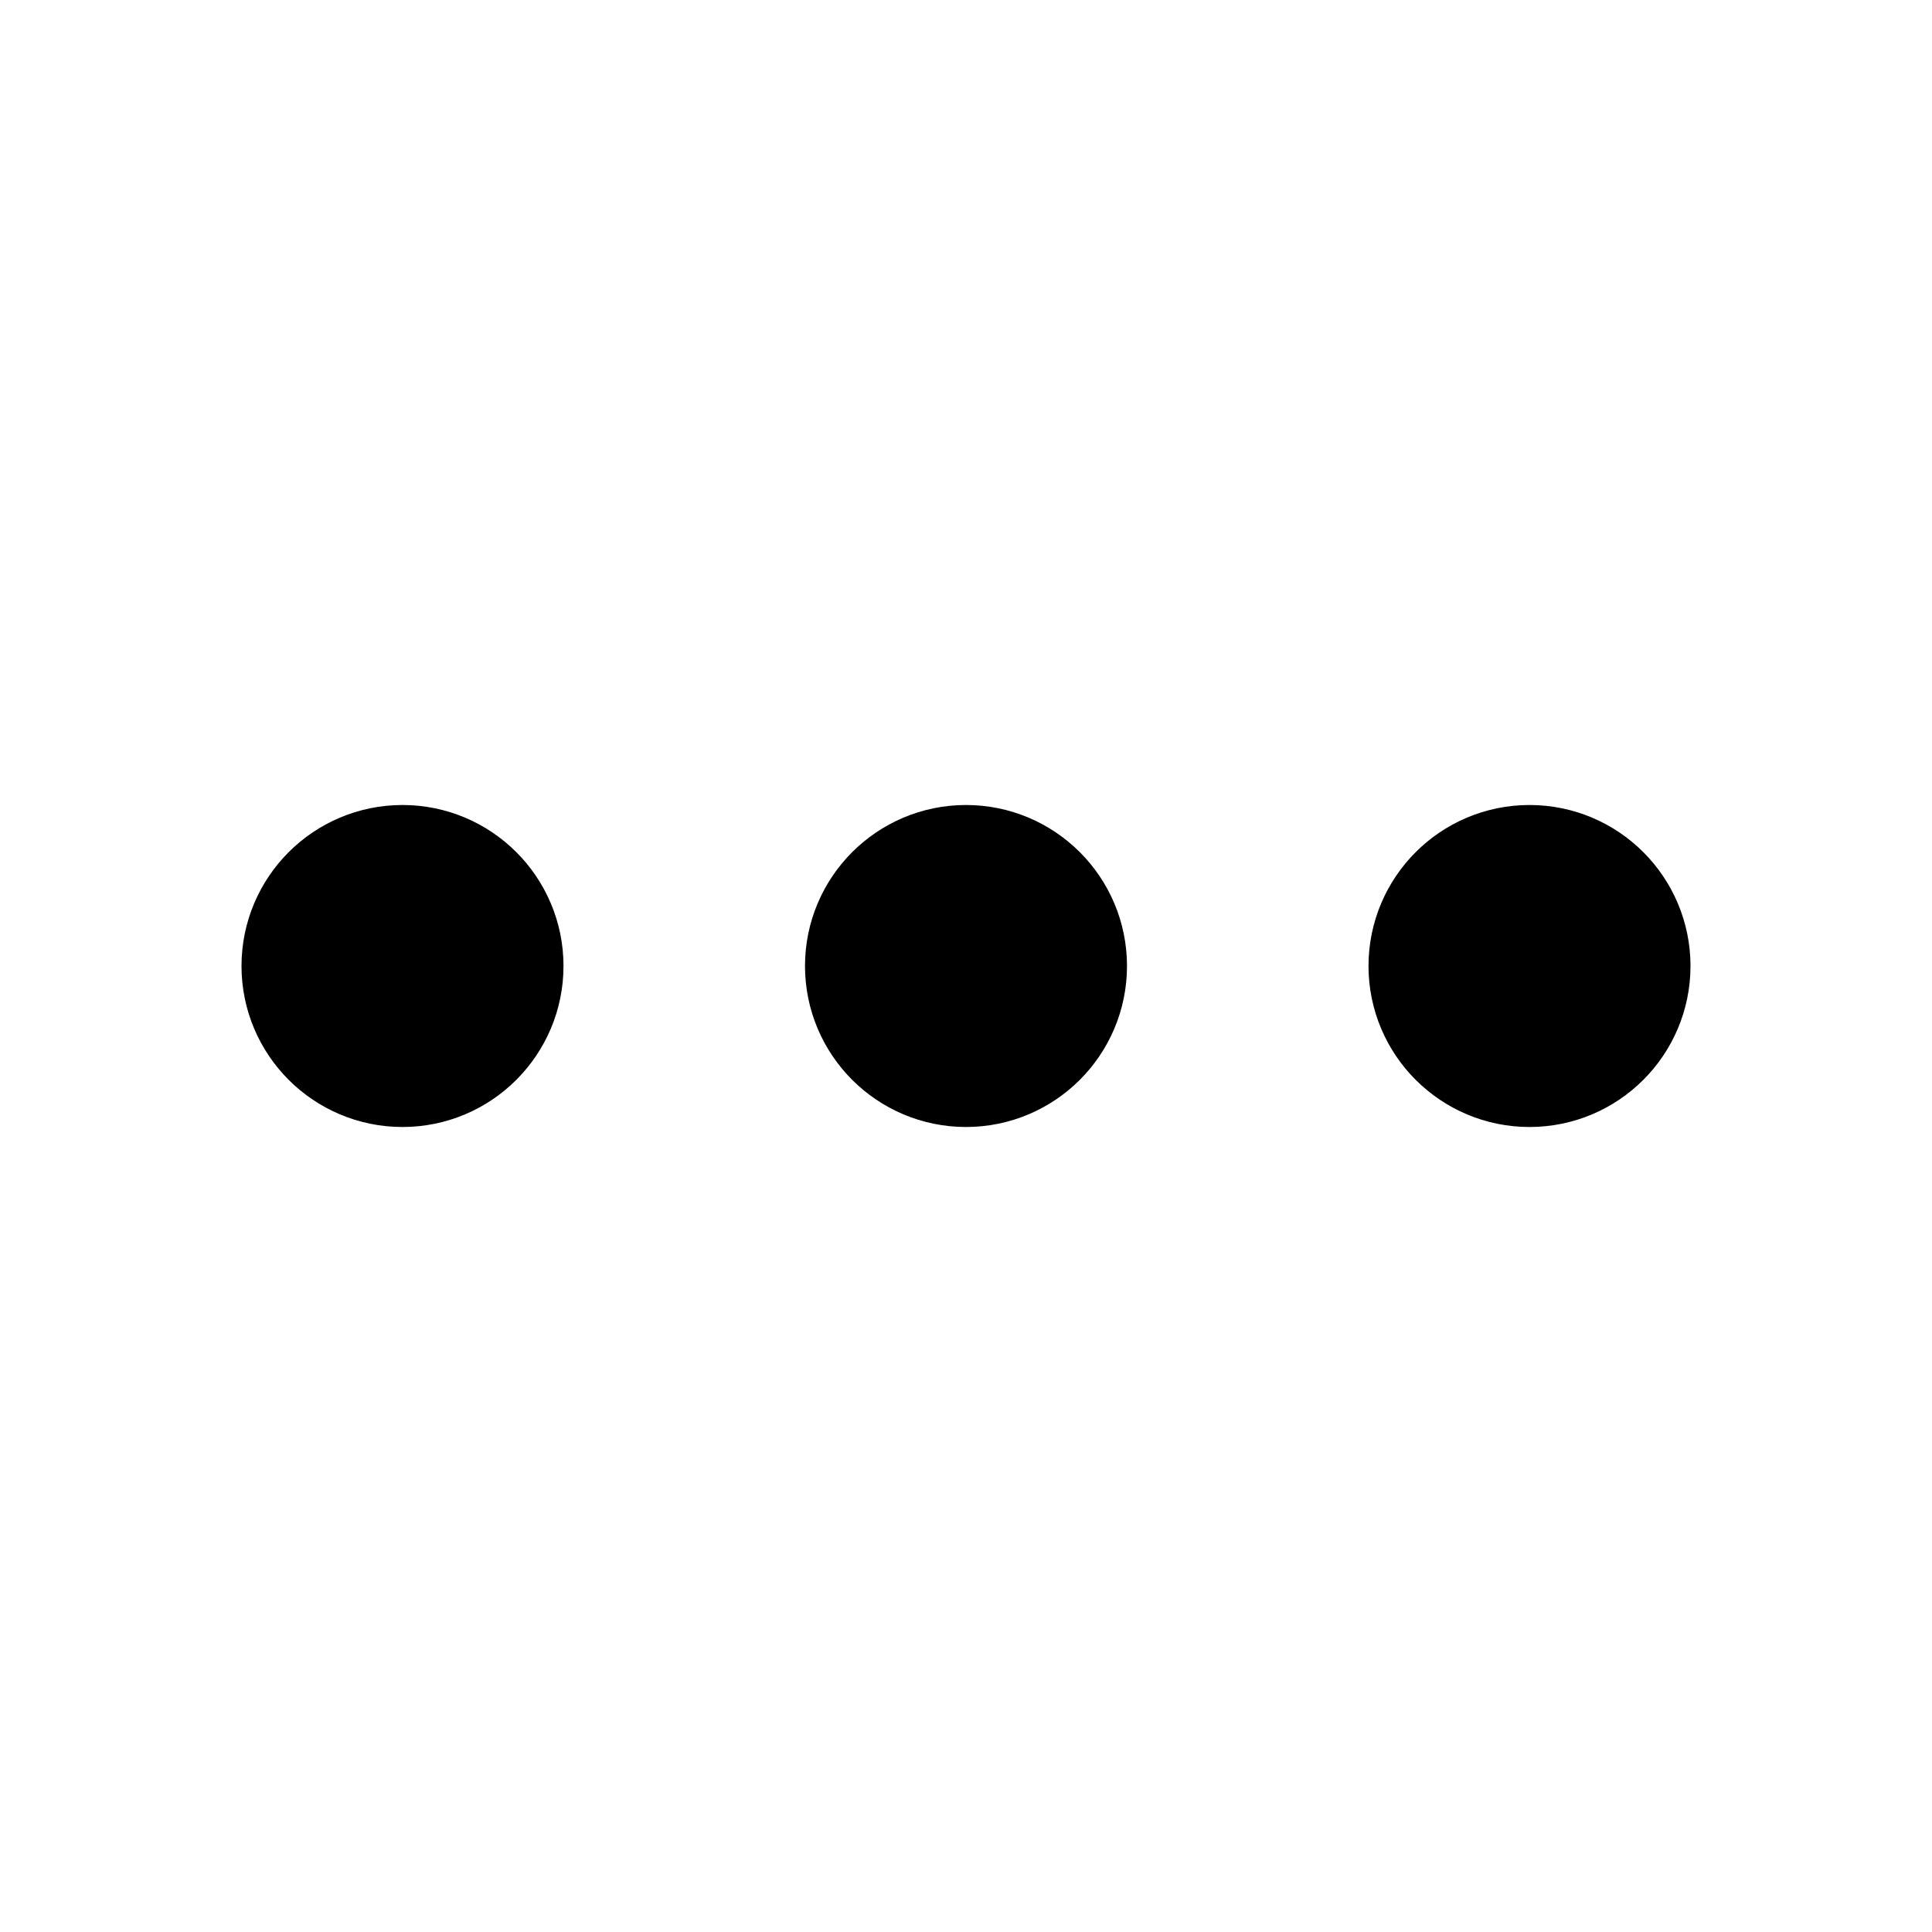
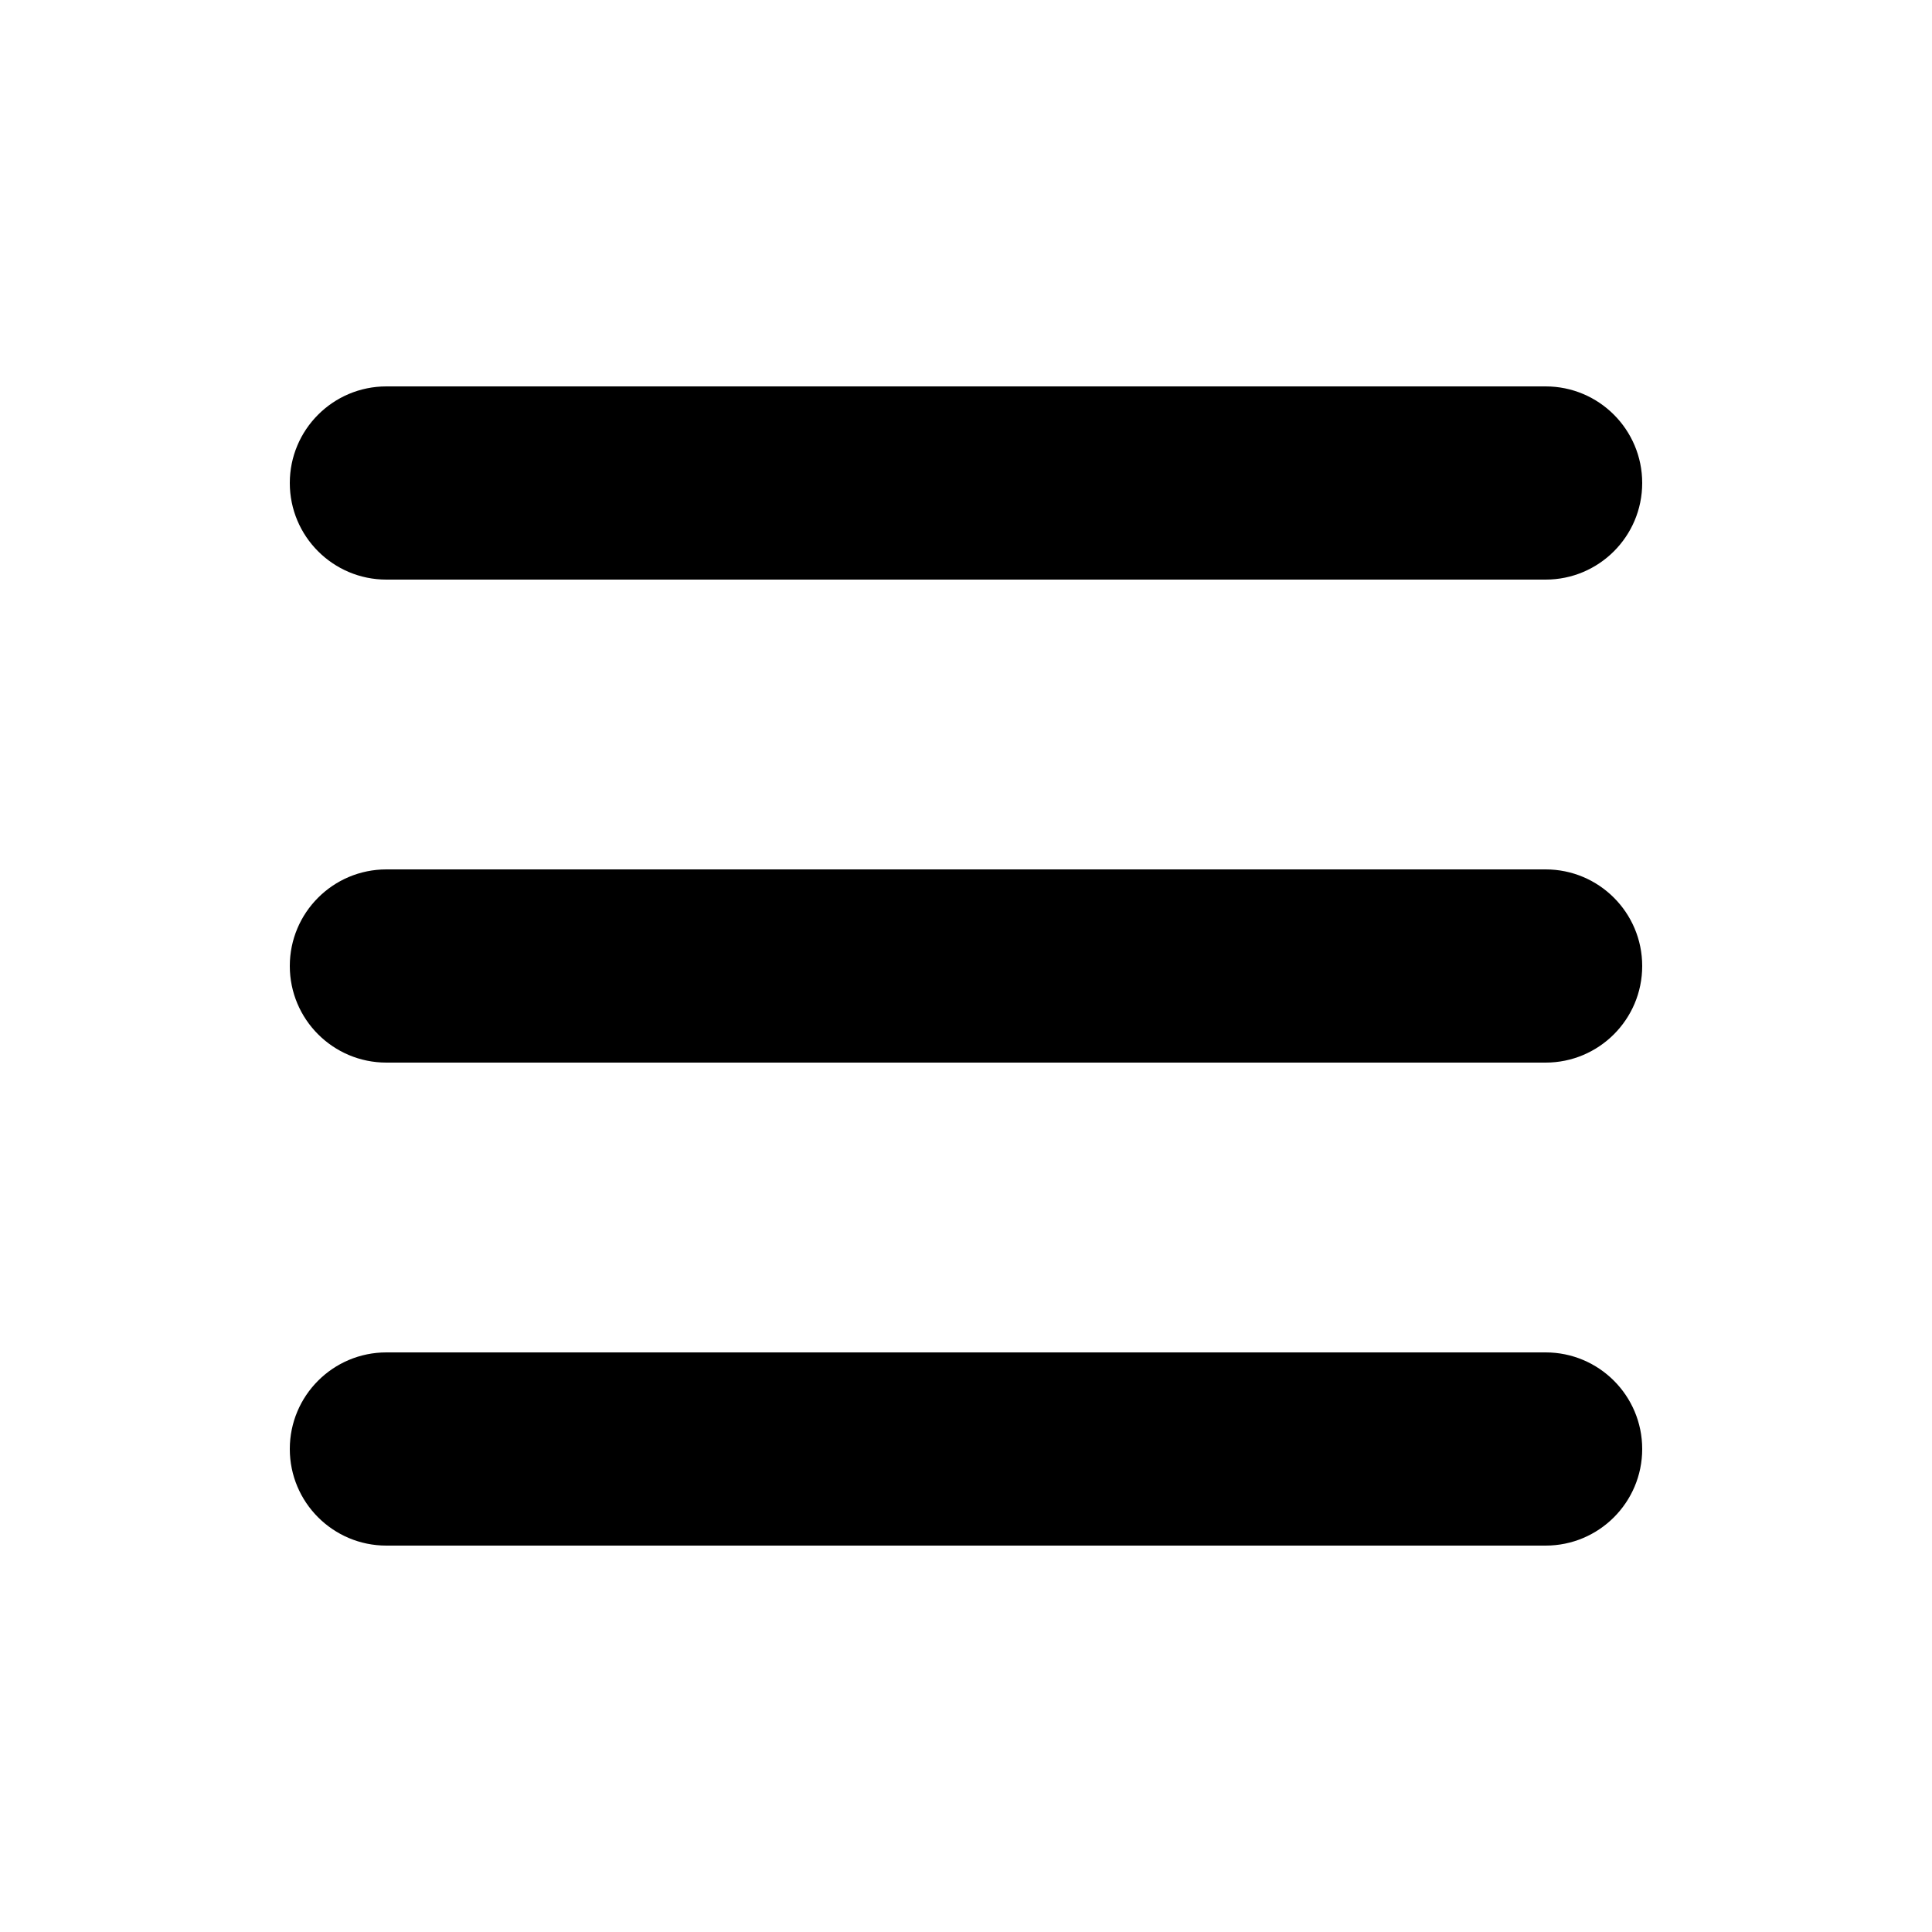
- <svg xmlns="http://www.w3.org/2000/svg" width="24" height="24" viewBox="0 0 24 24" fill="none">
-   <path d="M12 13C12.552 13 13 12.552 13 12C13 11.448 12.552 11 12 11C11.448 11 11 11.448 11 12C11 12.552 11.448 13 12 13Z" stroke="black" stroke-width="2" stroke-linecap="round" stroke-linejoin="round" />
-   <path d="M19 13C19.552 13 20 12.552 20 12C20 11.448 19.552 11 19 11C18.448 11 18 11.448 18 12C18 12.552 18.448 13 19 13Z" stroke="black" stroke-width="2" stroke-linecap="round" stroke-linejoin="round" />
-   <path d="M5 13C5.552 13 6 12.552 6 12C6 11.448 5.552 11 5 11C4.448 11 4 11.448 4 12C4 12.552 4.448 13 5 13Z" stroke="black" stroke-width="2" stroke-linecap="round" stroke-linejoin="round" />
+ <svg xmlns="http://www.w3.org/2000/svg" stroke="currentColor" fill="currentColor" stroke-width="0" viewBox="0 0 20 20" height="2em" width="2em">
+   <path fill-rule="evenodd" d="M3 5a1 1 0 011-1h12a1 1 0 110 2H4a1 1 0 01-1-1zM3 10a1 1 0 011-1h12a1 1 0 110 2H4a1 1 0 01-1-1zM3 15a1 1 0 011-1h12a1 1 0 110 2H4a1 1 0 01-1-1z" clip-rule="evenodd" />
</svg>
